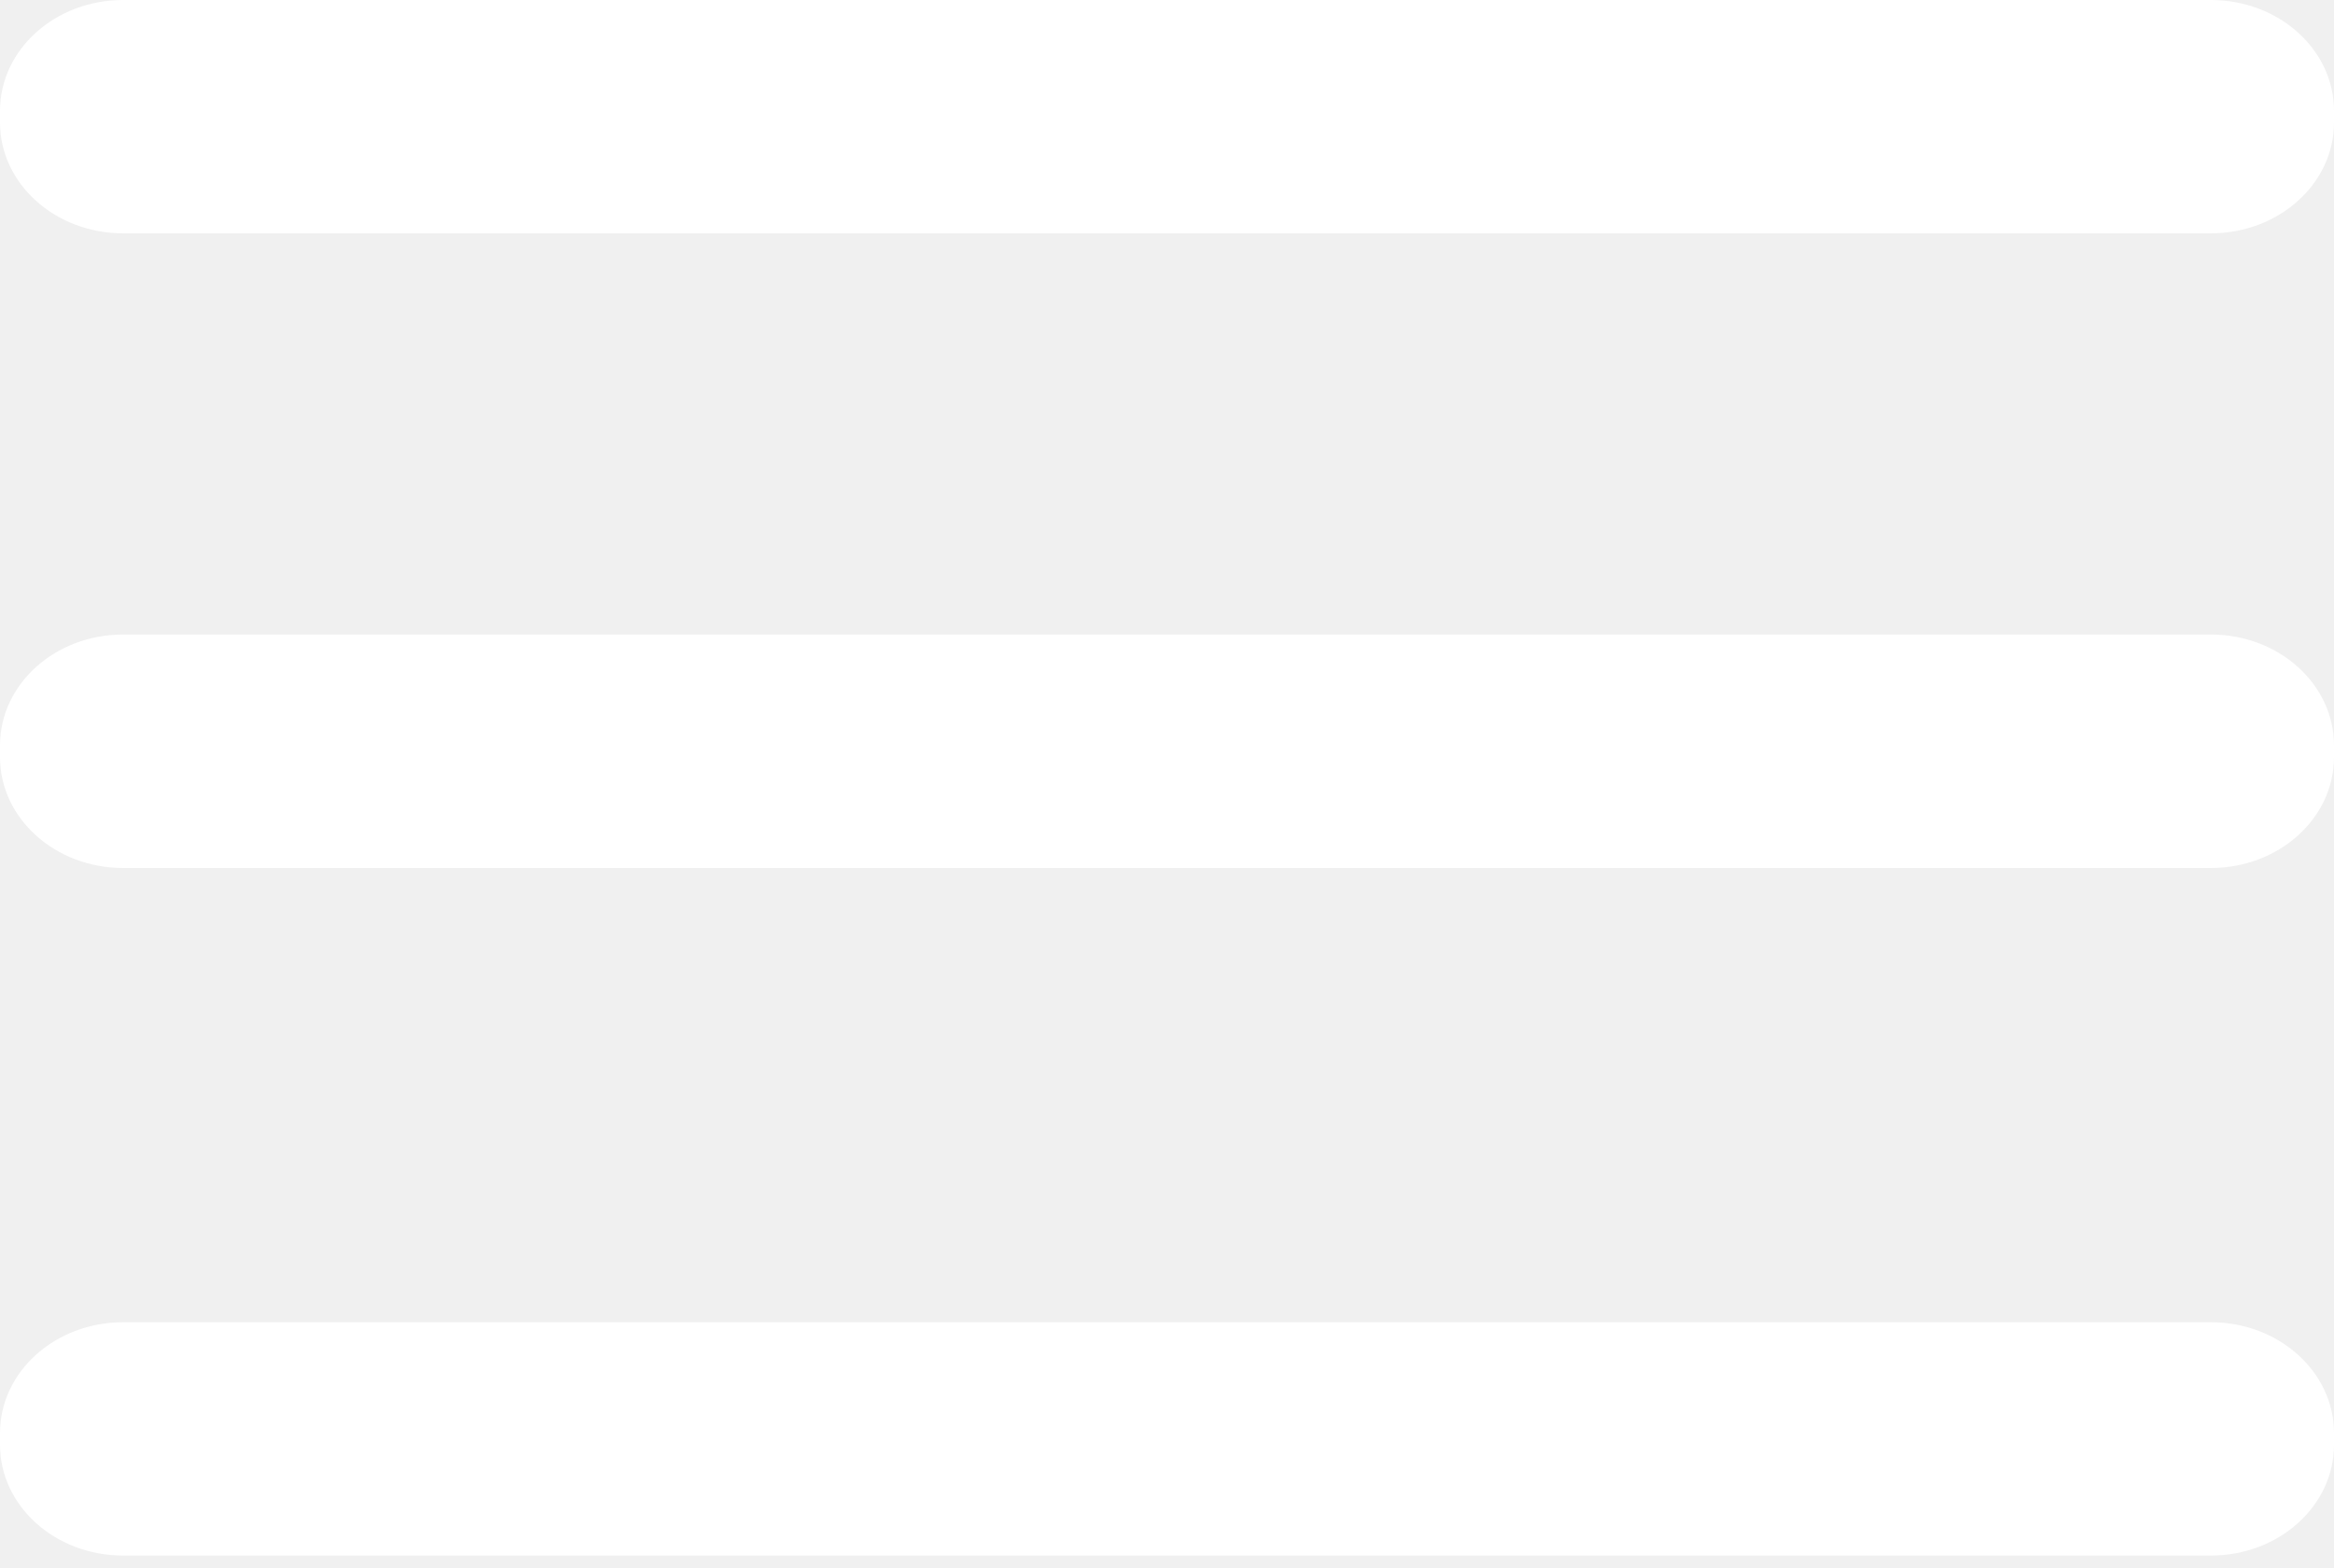
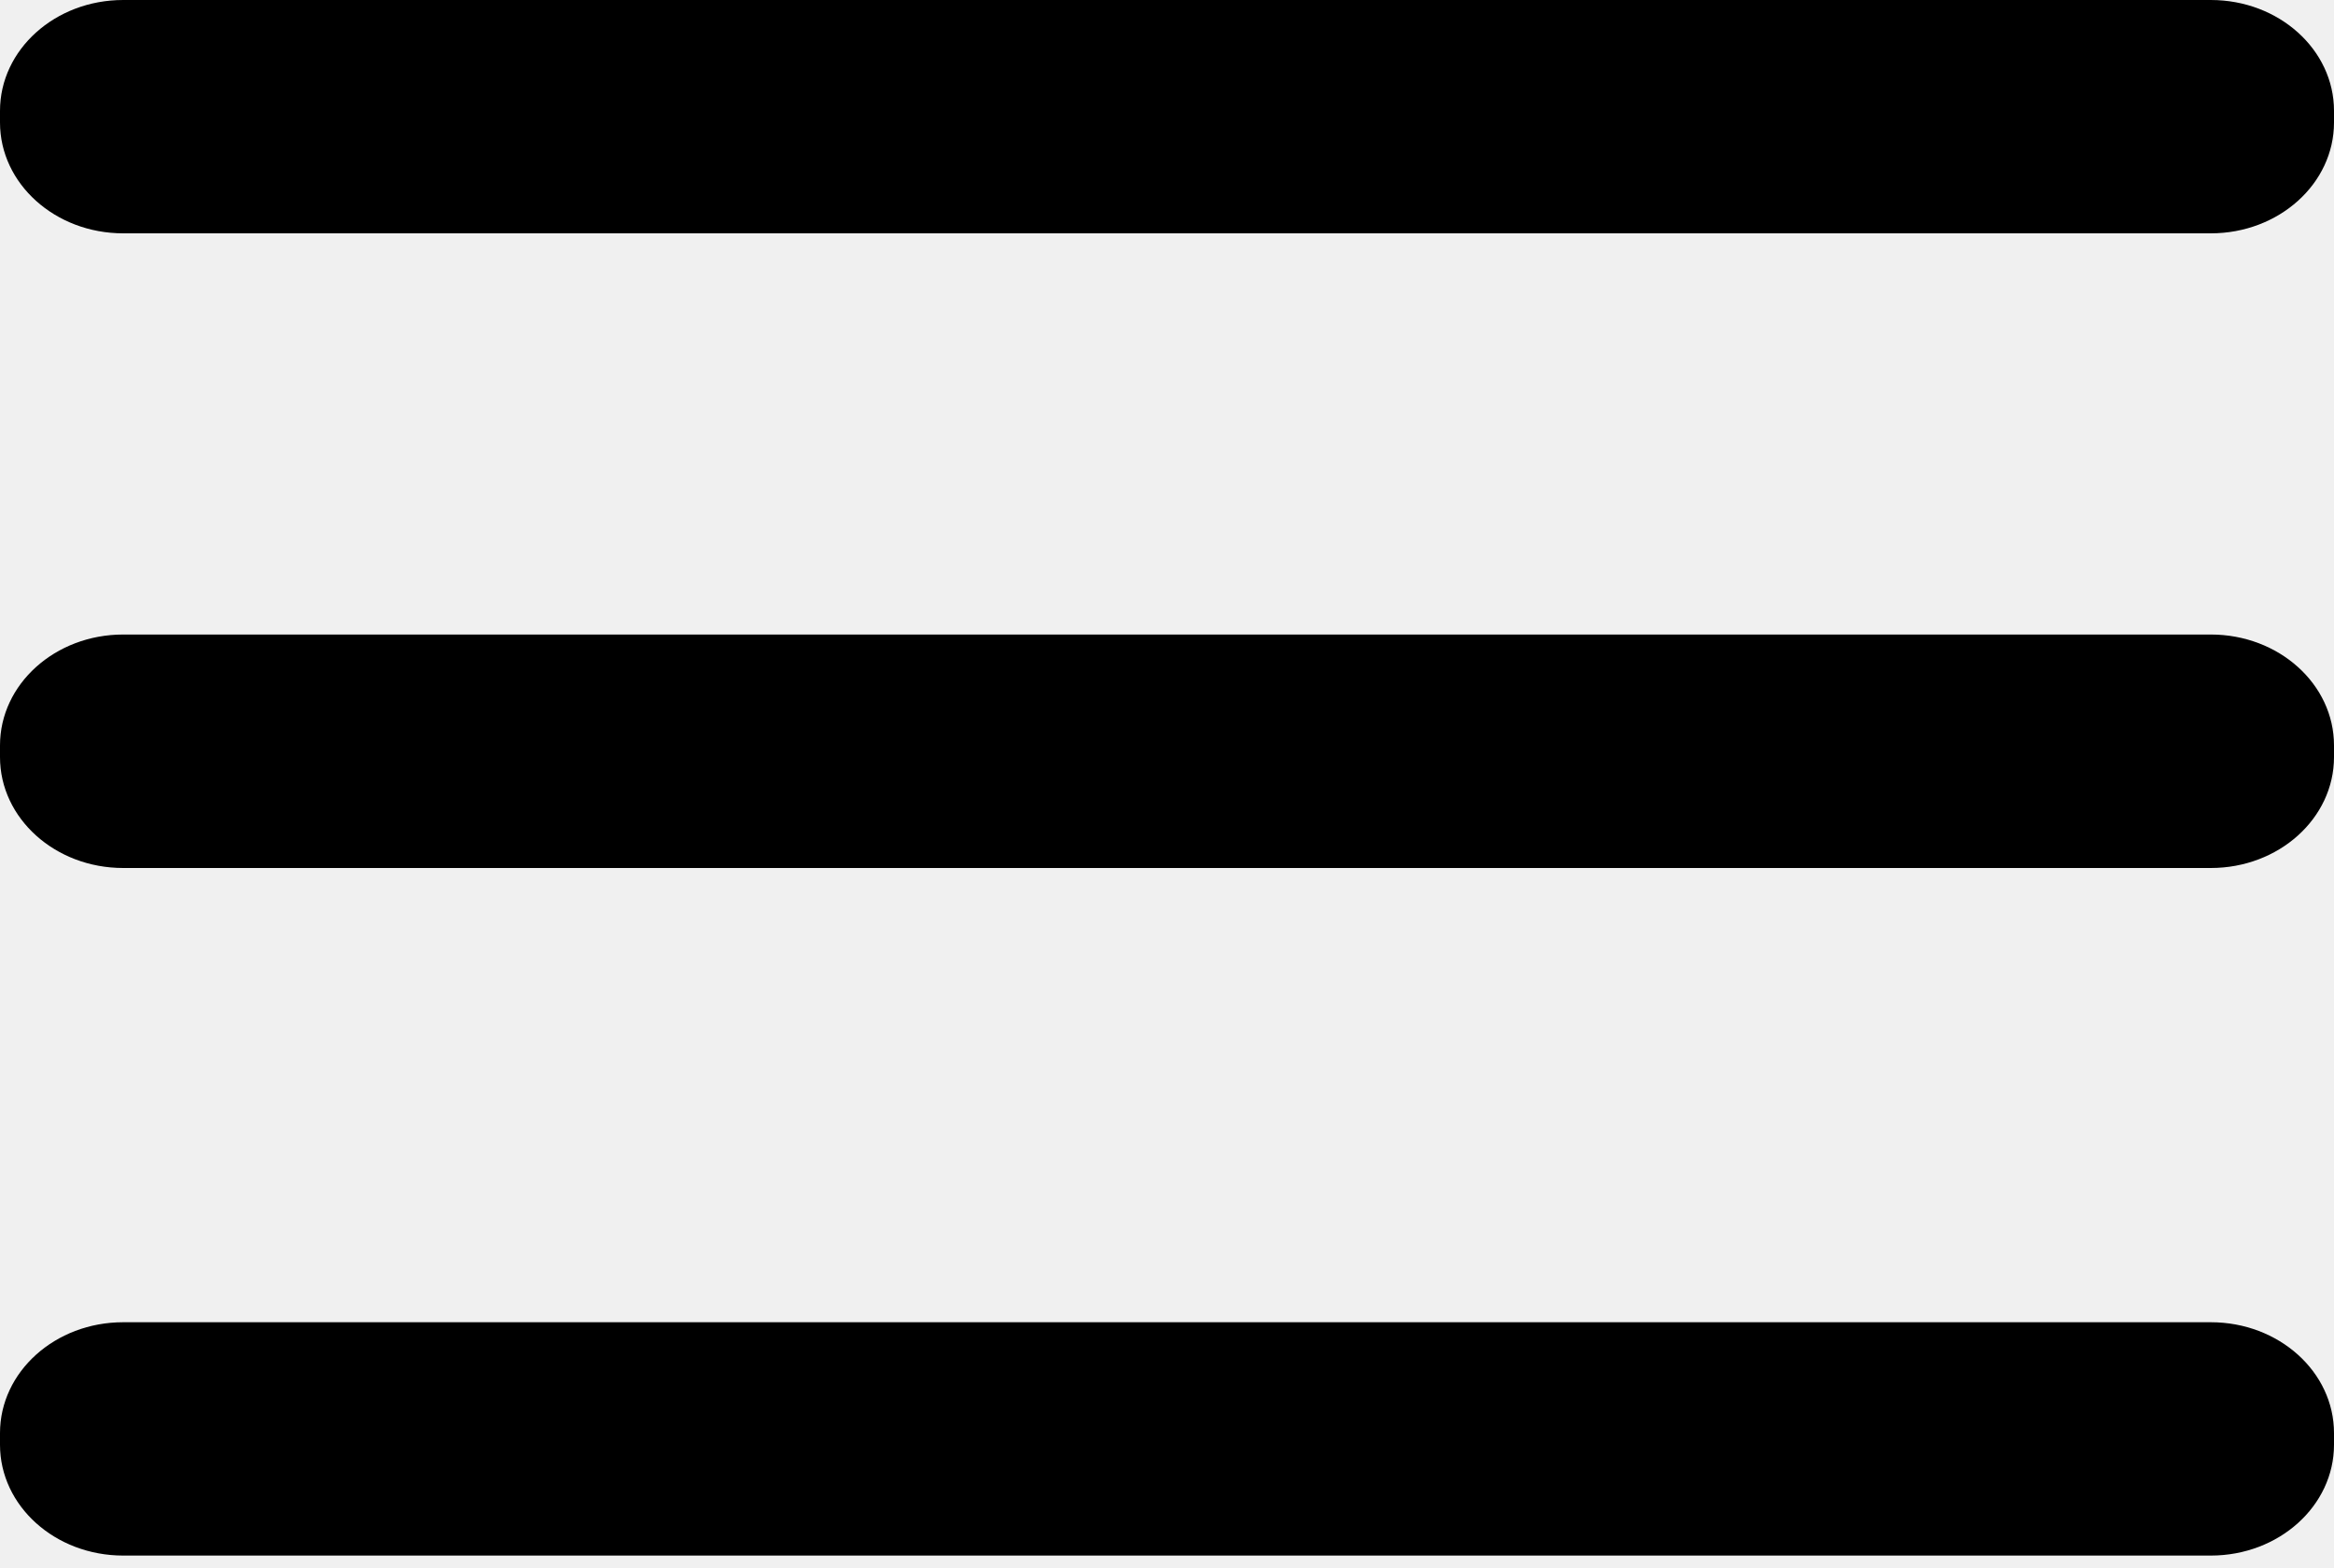
- <svg xmlns="http://www.w3.org/2000/svg" width="64" height="43" viewBox="0 0 64 43" fill="none">
-   <path d="M60.622 17.404H3.378C1.512 17.404 0 18.765 0 20.446V20.766C0 22.446 1.512 23.808 3.378 23.808H60.622C62.488 23.808 64 22.446 64 20.766V20.446C64 18.765 62.488 17.404 60.622 17.404Z" fill="white" />
-   <path d="M60.622 36.267H3.378C1.512 36.267 0 37.628 0 39.307V39.627C0 41.306 1.512 42.667 3.378 42.667H60.622C62.488 42.667 64 41.306 64 39.627V39.307C64 37.628 62.488 36.267 60.622 36.267Z" fill="white" />
-   <path d="M60.622 0H3.378C1.512 0 0 1.361 0 3.04V3.36C0 5.039 1.512 6.4 3.378 6.4H60.622C62.488 6.4 64 5.039 64 3.36V3.04C64 1.361 62.488 0 60.622 0Z" fill="white" />
+ <svg xmlns="http://www.w3.org/2000/svg" viewBox="0 0 64 43" fill="currentColor">
+   <path d="M60.622 17.404H3.378C1.512 17.404 0 18.765 0 20.446V20.766C0 22.446 1.512 23.808 3.378 23.808H60.622C62.488 23.808 64 22.446 64 20.766V20.446C64 18.765 62.488 17.404 60.622 17.404Z" fill="currentColor" />
+   <path d="M60.622 36.267H3.378C1.512 36.267 0 37.628 0 39.307V39.627C0 41.306 1.512 42.667 3.378 42.667H60.622C62.488 42.667 64 41.306 64 39.627V39.307C64 37.628 62.488 36.267 60.622 36.267Z" fill="currentColor" />
+   <path d="M60.622 0H3.378C1.512 0 0 1.361 0 3.04V3.36C0 5.039 1.512 6.4 3.378 6.4H60.622C62.488 6.4 64 5.039 64 3.36V3.04C64 1.361 62.488 0 60.622 0Z" fill="currentColor" />
</svg>
